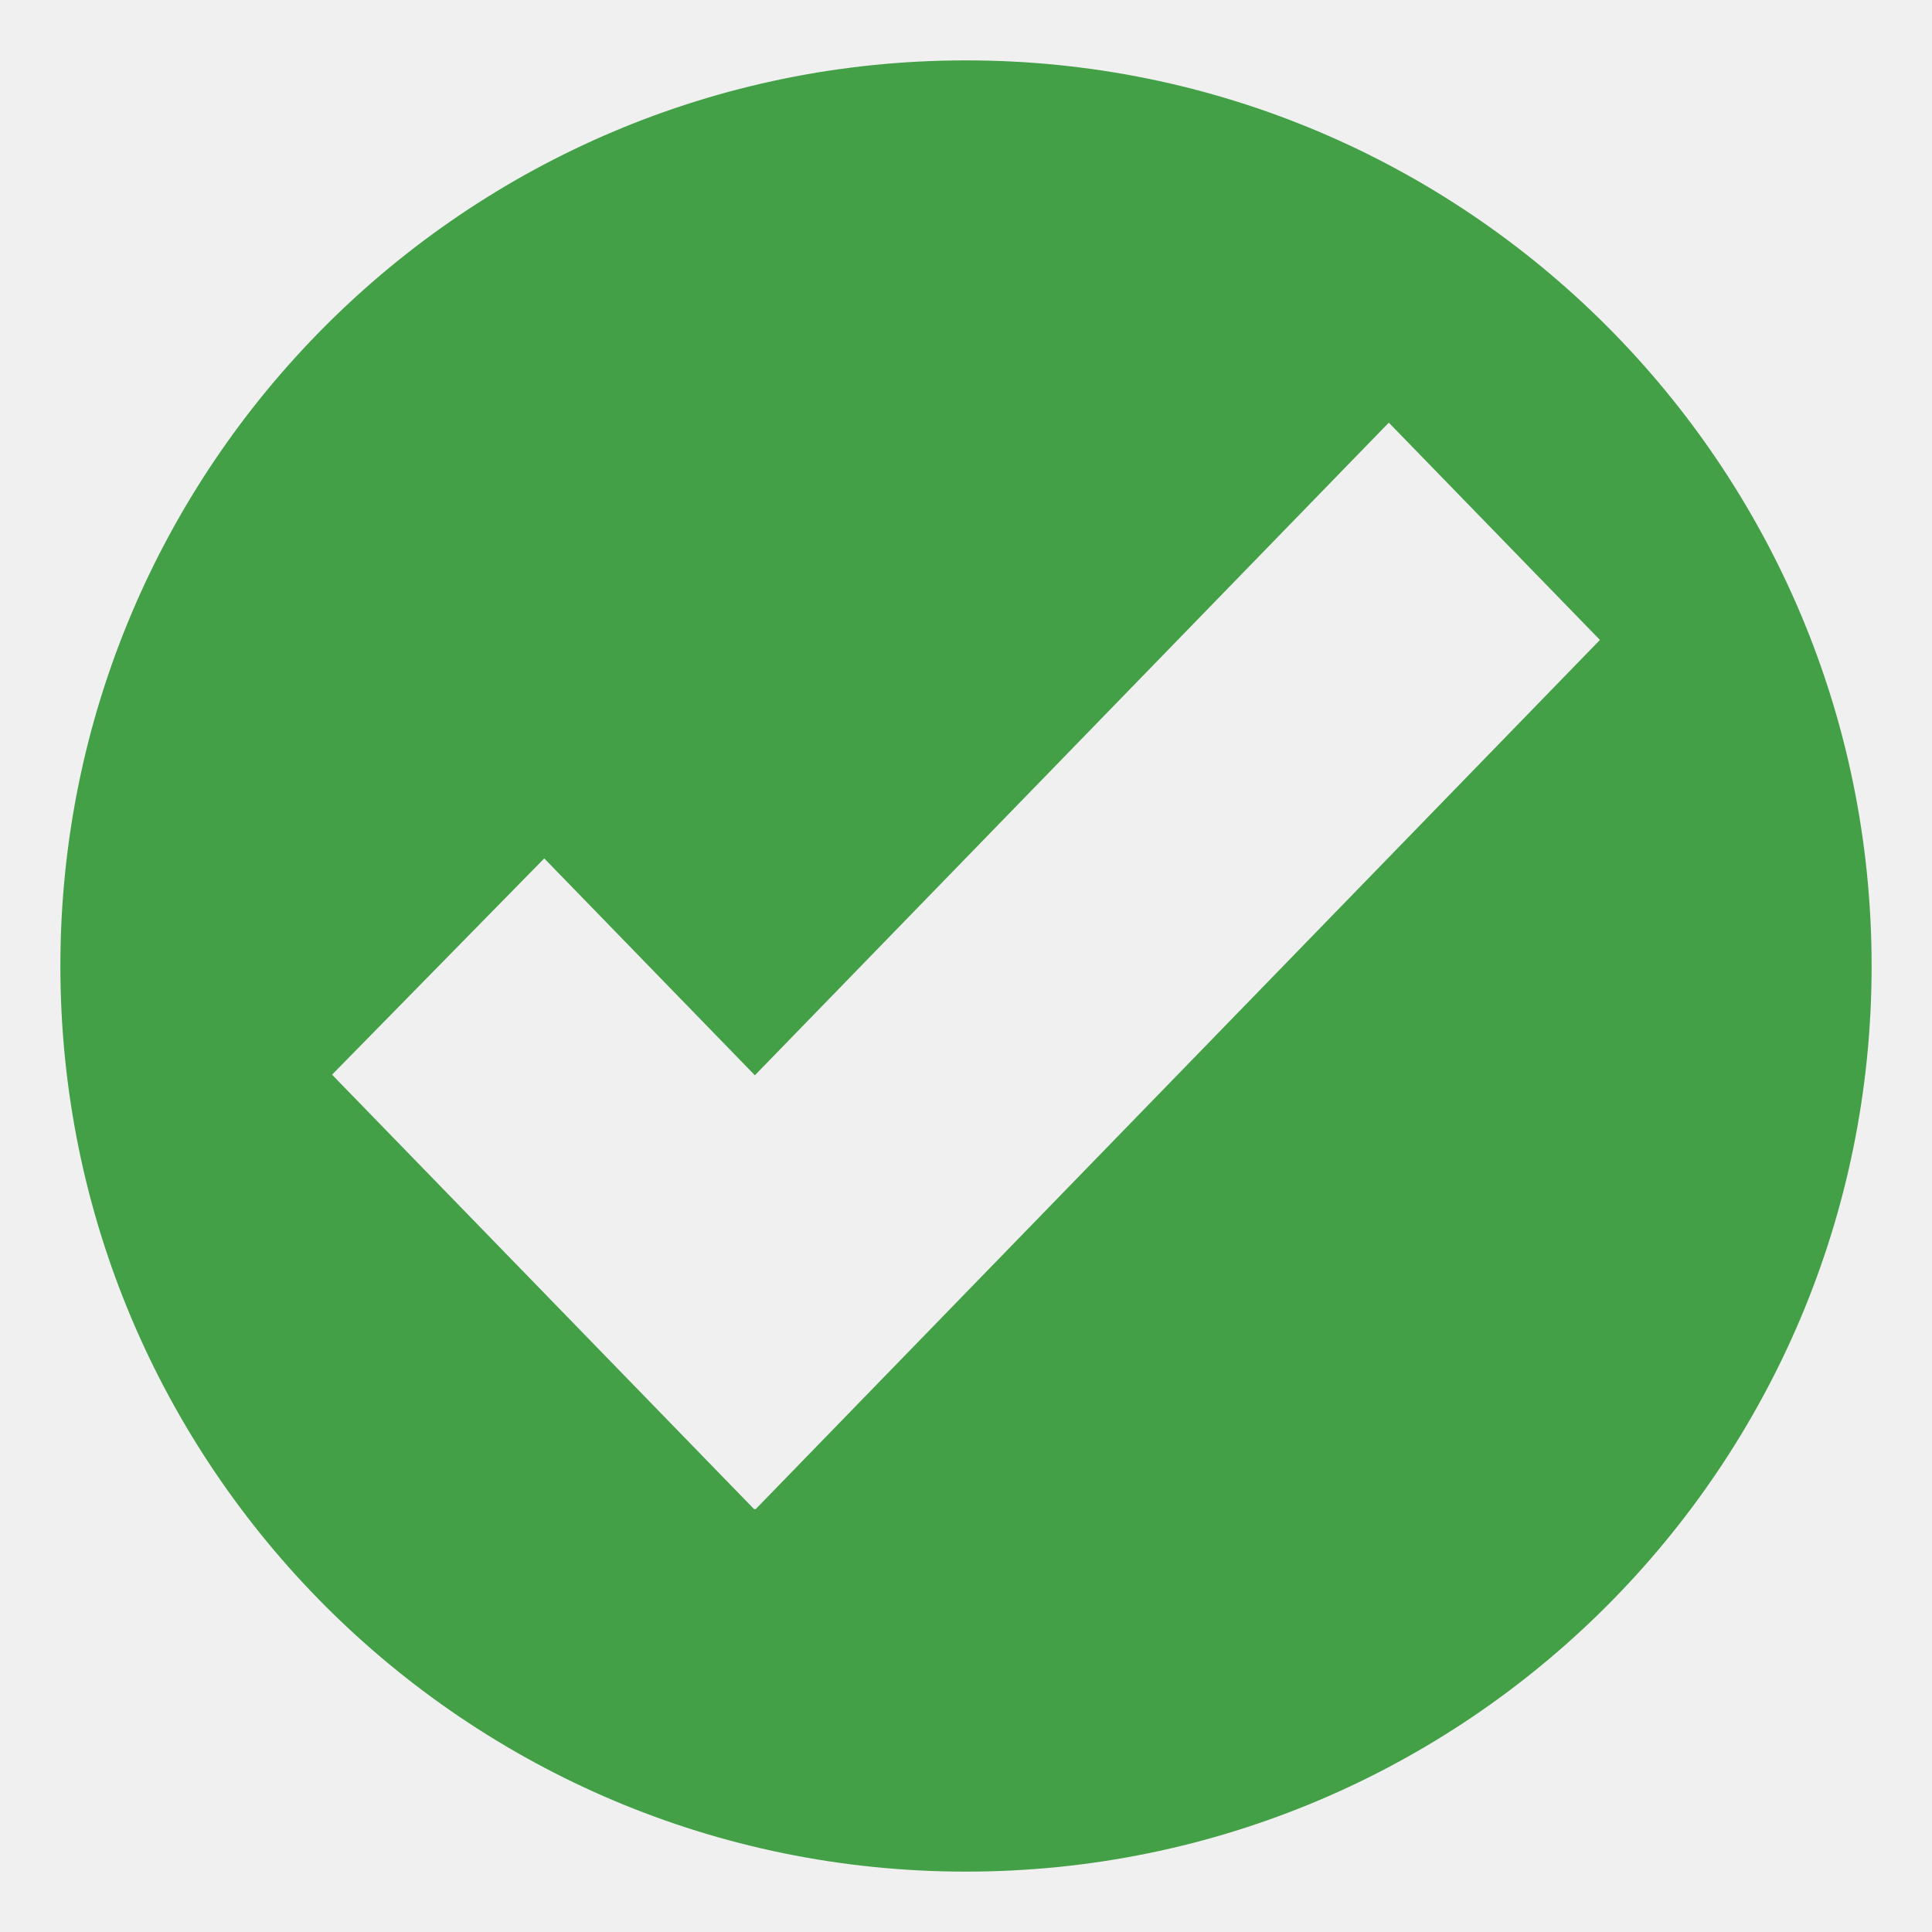
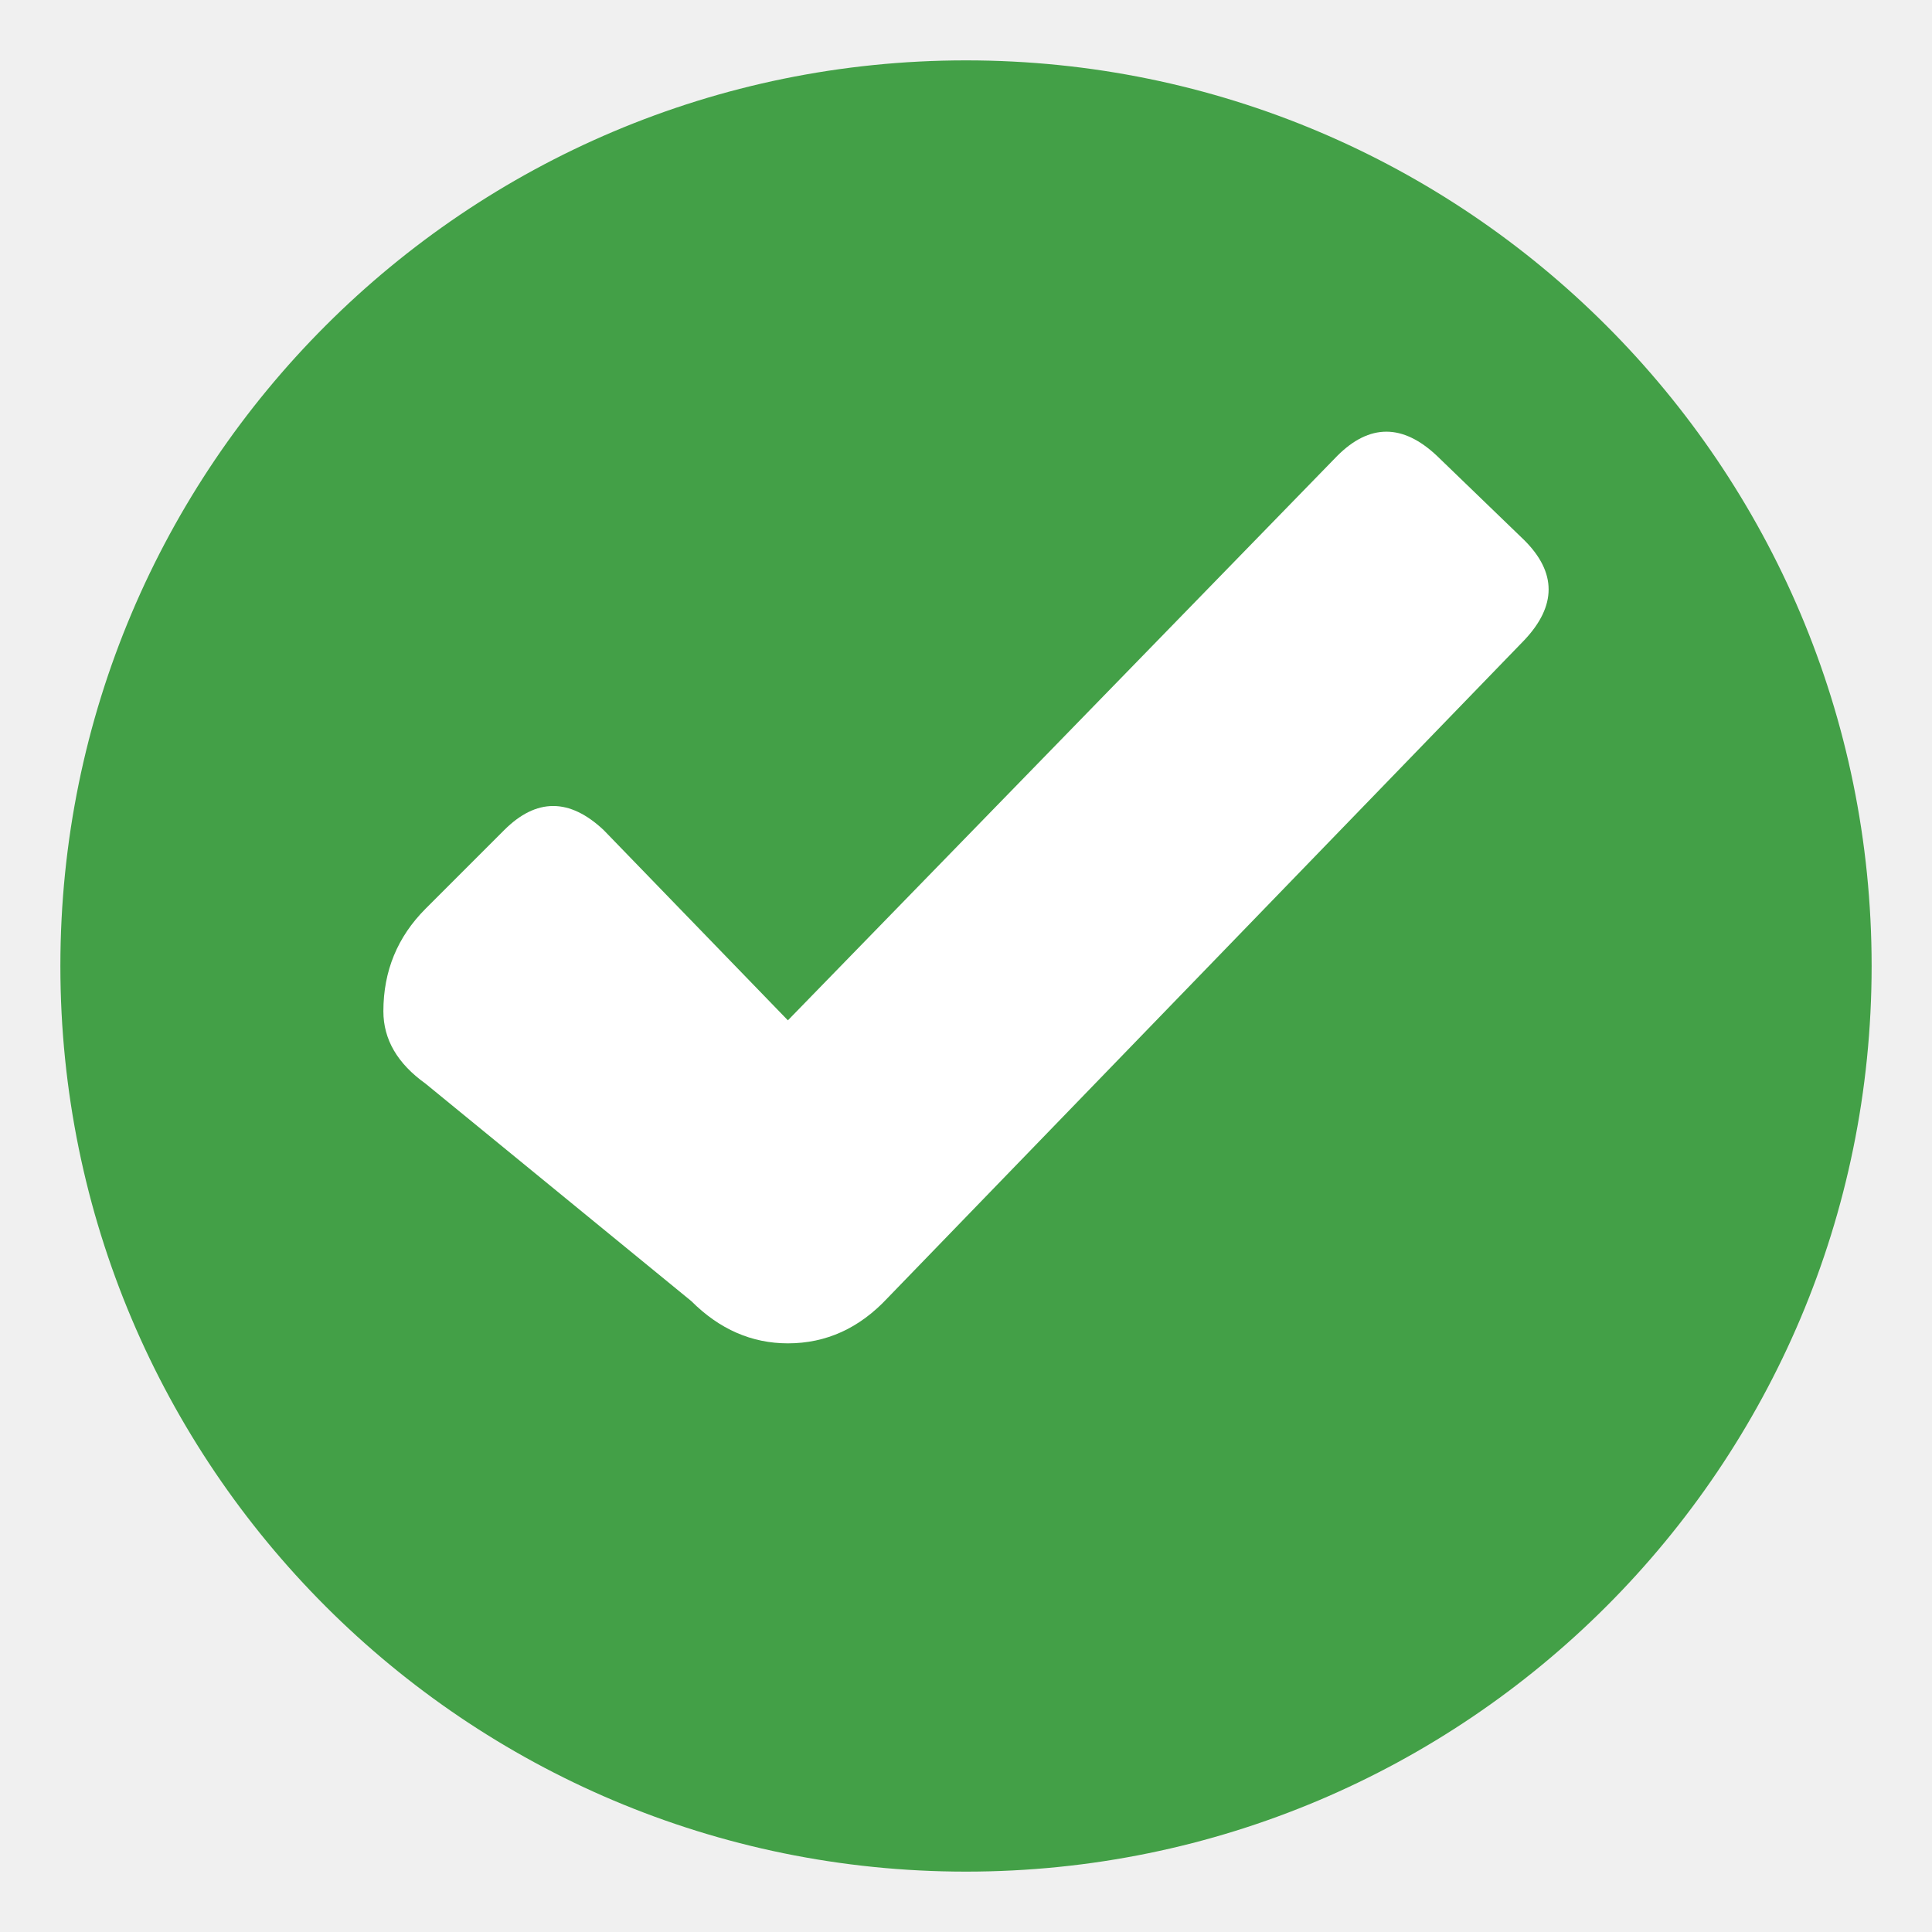
- <svg xmlns="http://www.w3.org/2000/svg" viewBox="0 0 64 64" enable-background="new 0 0 64 64">
-   <path d="M32,2C15.431,2,2,15.432,2,32c0,16.568,13.432,30,30,30c16.568,0,30-13.432,30-30C62,15.432,48.568,2,32,2z M25.025,50  l-0.02-0.02L24.988,50L11,35.6l7.029-7.164l6.977,7.184l21-21.619L53,21.199L25.025,50z" fill="#43a047" />
+ <svg xmlns="http://www.w3.org/2000/svg" viewBox="0 0 64 64" width="64" height="64" role="img" aria-label="green check icon">
+   <circle cx="32" cy="32" r="30" fill="#43A047" />
+   <path d="     M 12.7 33.5     Q 12.7 31.5 14.1 30.1     L 16.7 27.5     Q 18.3 25.9 20.0 27.5     L 26.1 33.8     L 44.3 15.1     Q 45.9 13.5 47.6 15.1     L 50.5 17.9     Q 52.1 19.5 50.5 21.2     L 29.4 43.0     Q 28.0 44.5 26.1 44.5     Q 24.3 44.5 22.9 43.1     L 14.1 35.9     Q 12.7 34.9 12.7 33.5     Z" fill="#FFFFFF" />
</svg>
